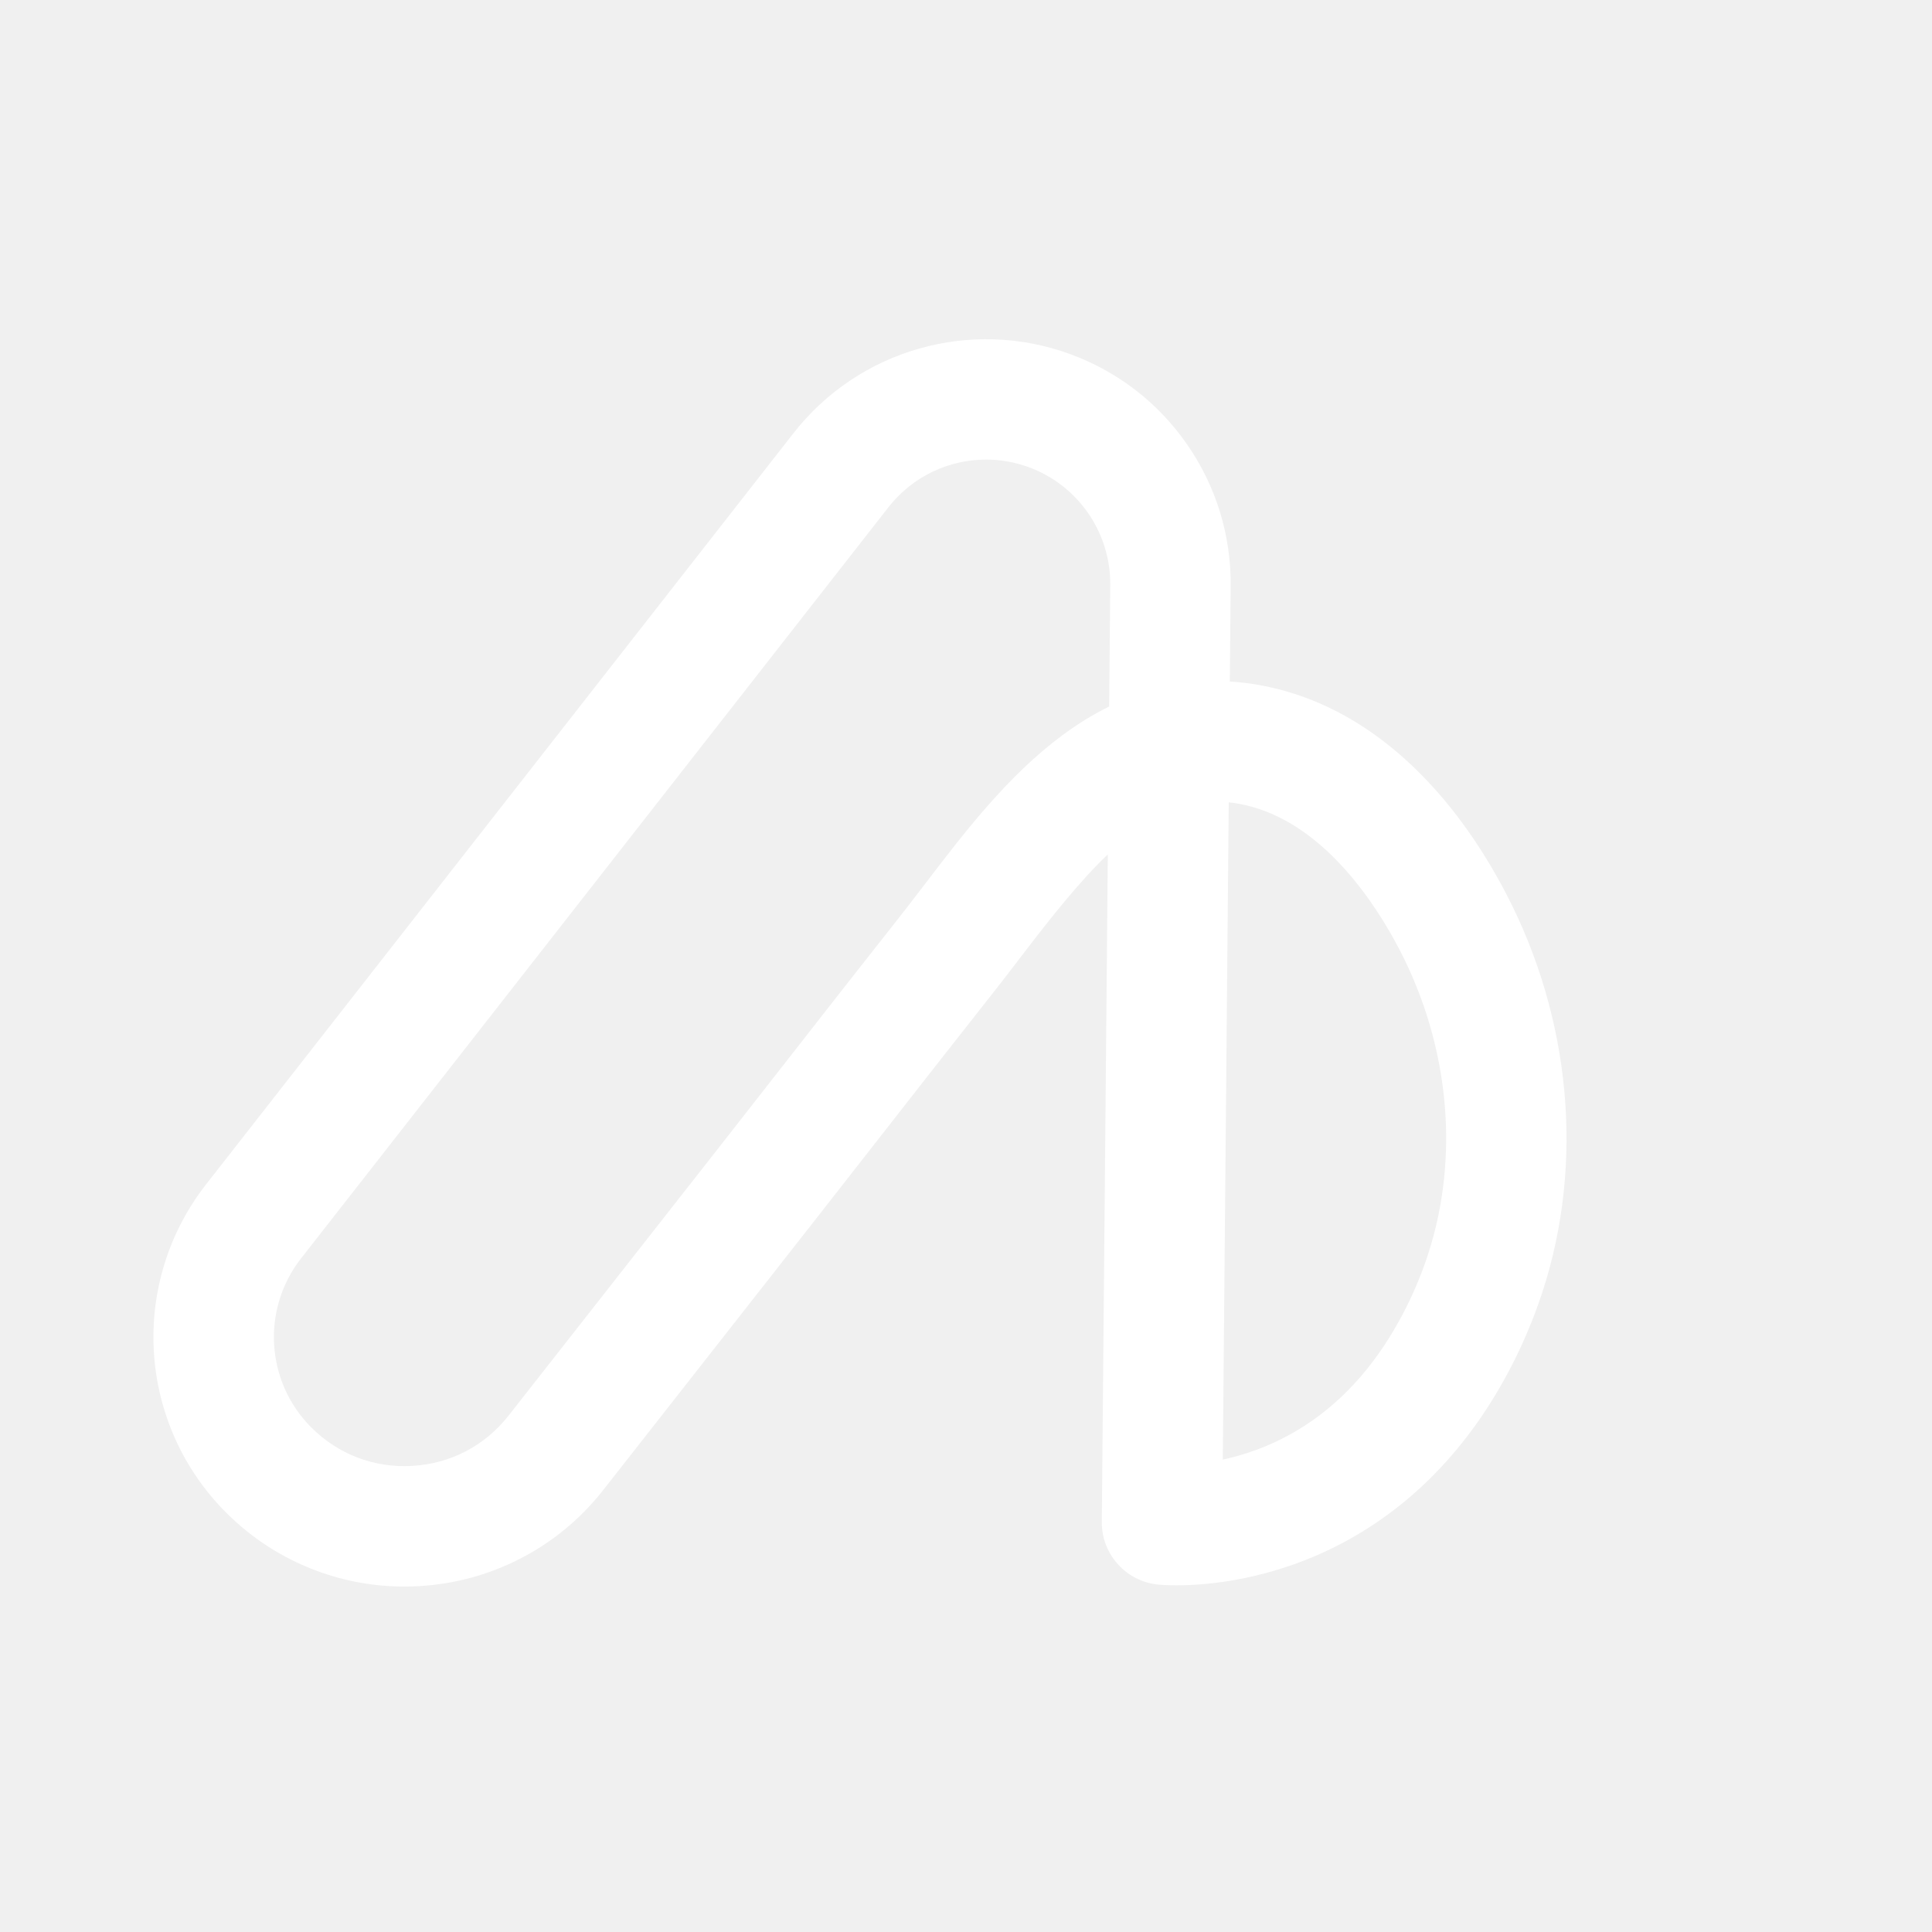
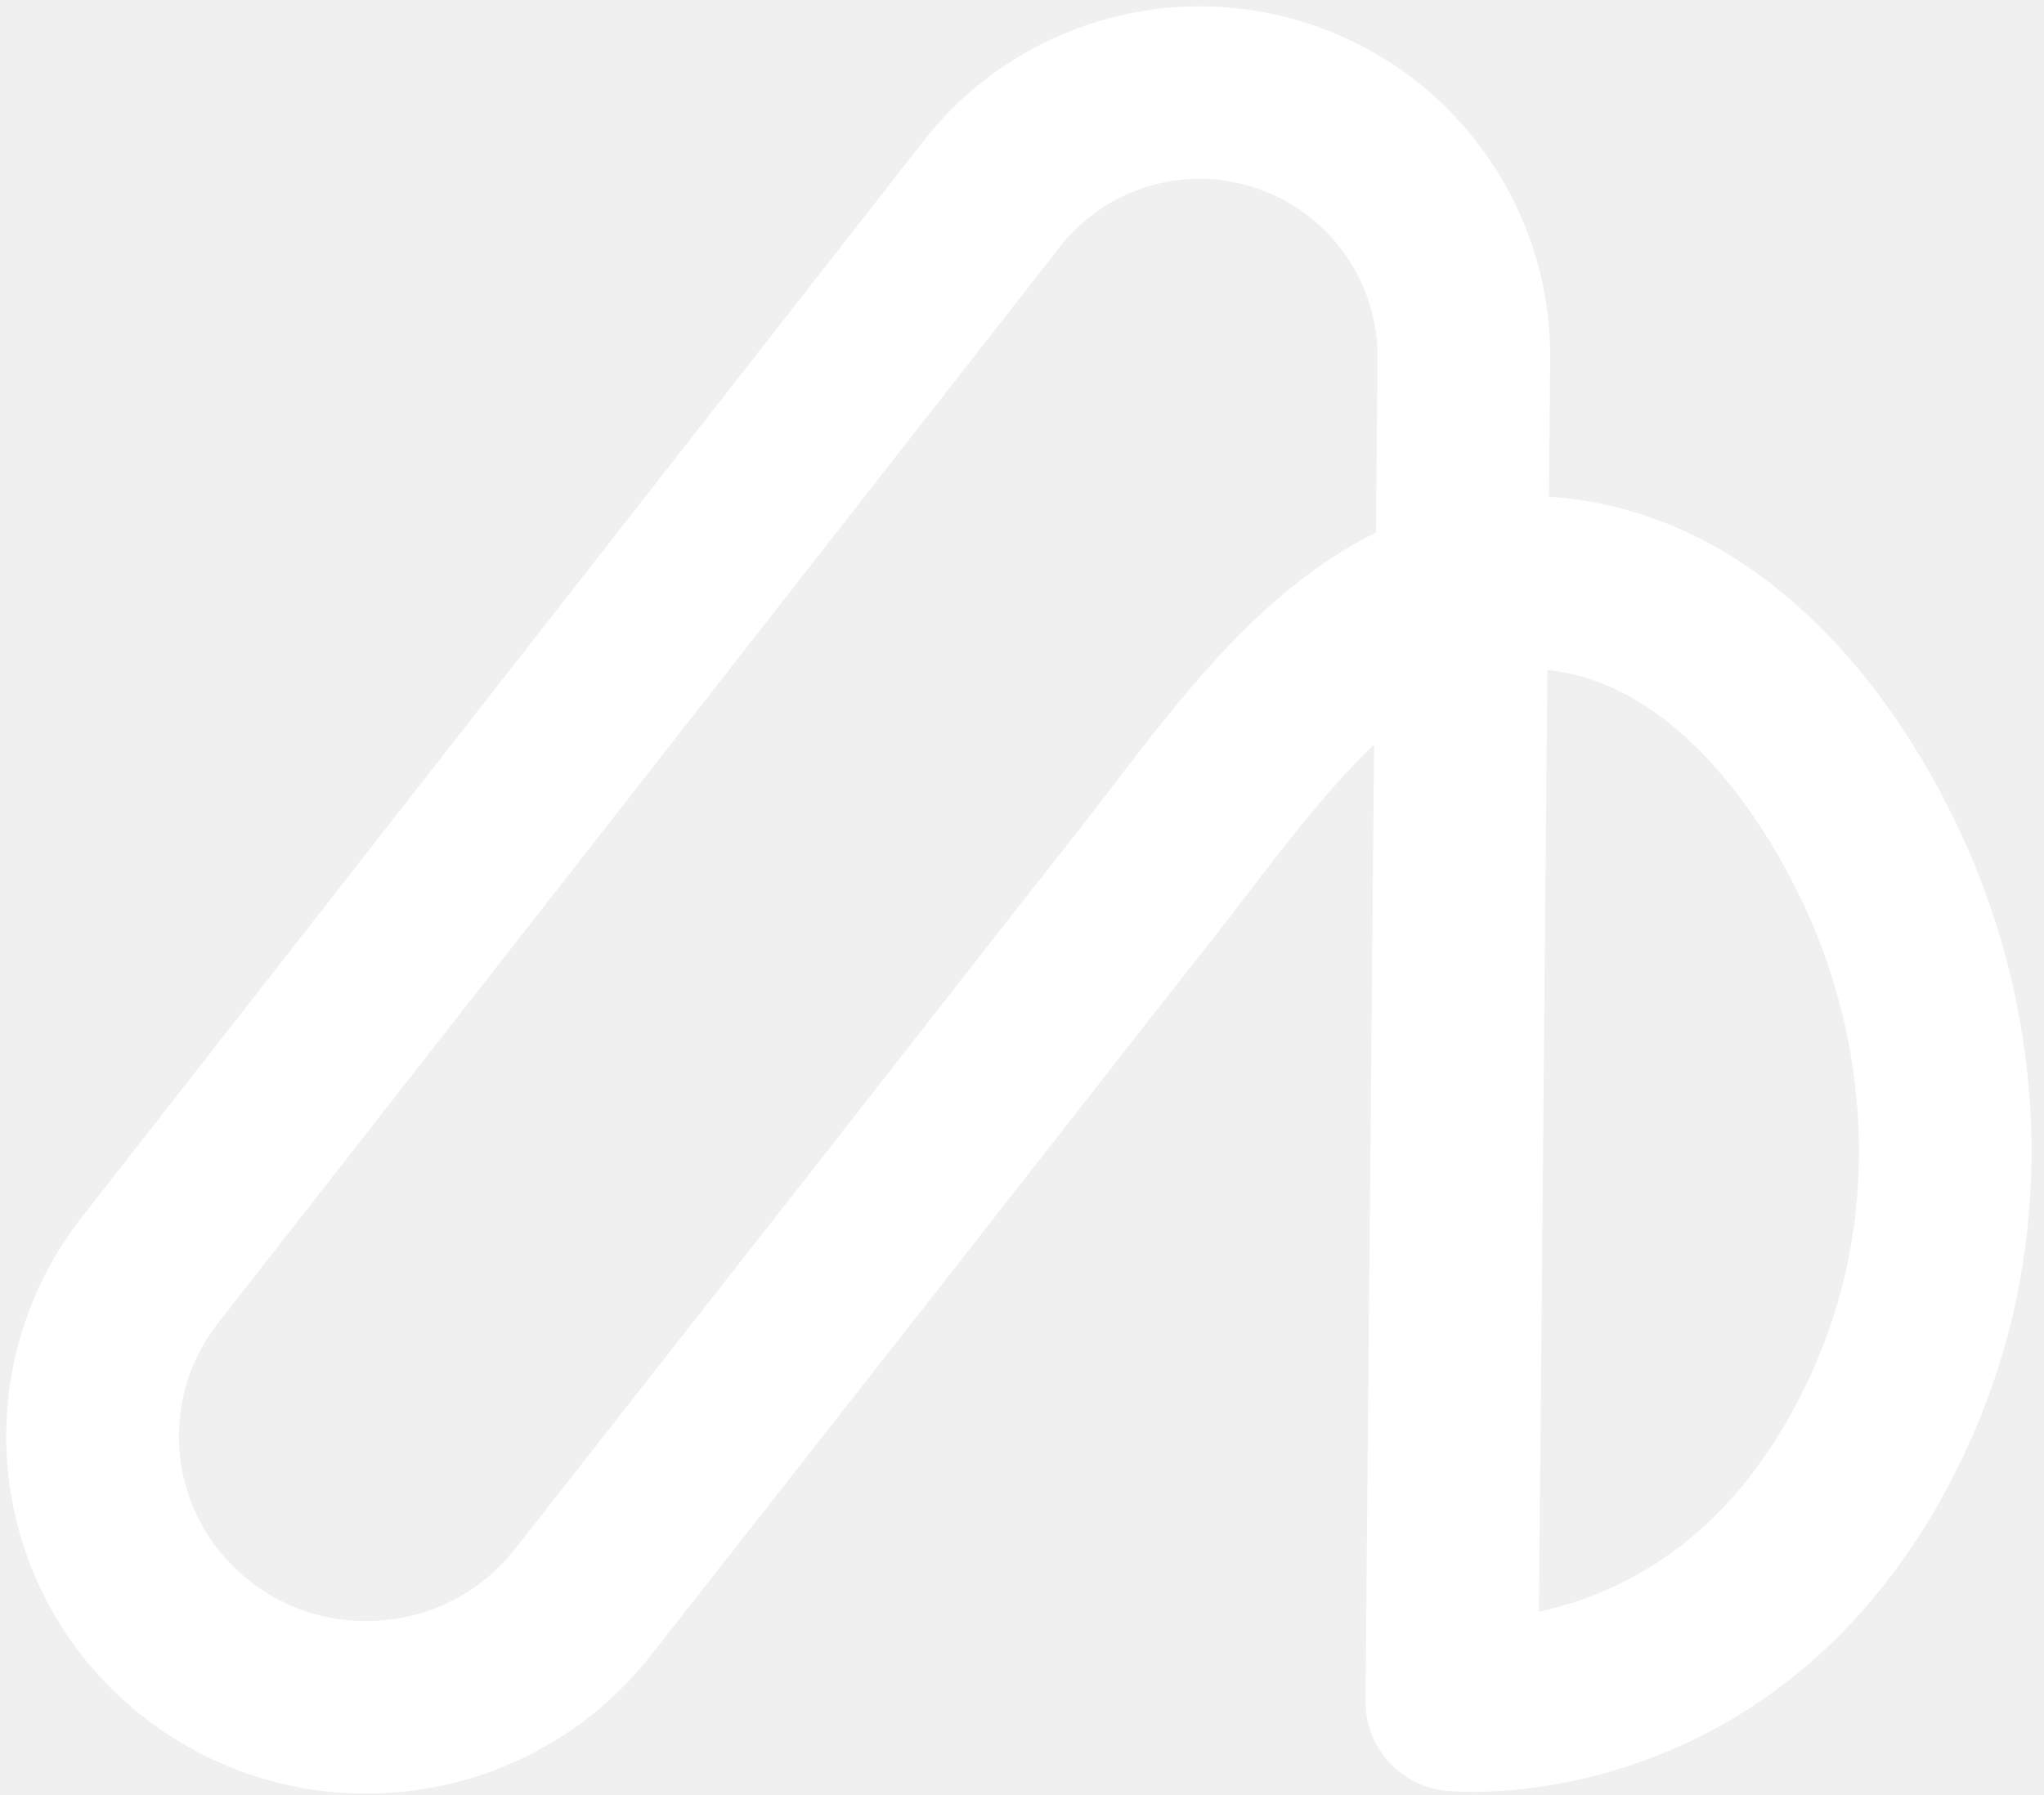
- <svg xmlns="http://www.w3.org/2000/svg" version="1.1" id="Layer_1" x="0px" y="0px" viewBox="0 0 3000 3000" style="enable-background:new 0 0 3000 3000;" xml:space="preserve">
-   <style type="text/css">
- 	.st0{fill:#FFFFFF;}
- </style>
-   <g>
-     <path class="st0" d="M627.86,2463.59c-46.47,0-92.03-8.15-135.75-24.32c-53.16-19.66-100.61-50.13-141.04-90.55   c-66.56-66.56-106.38-154.97-112.11-248.93c-5.73-93.96,23.05-186.55,81.04-260.71l912.17-1166.52   c24.97-31.93,54.67-59.49,88.29-81.93c32.84-21.91,68.76-38.52,106.78-49.35c38.02-10.83,77.31-15.65,116.76-14.34   c40.4,1.35,80.17,9.12,118.21,23.09c73.91,27.15,136.63,75.73,181.41,140.5s68.06,140.61,67.36,219.34l-1.34,148.39   c28.65,1.69,57.62,6.71,86.93,15.05c75.7,21.56,146.12,64.81,209.31,128.53c50.31,50.74,94.99,113.25,132.8,185.81   c100.75,193.34,121.44,418.36,56.77,617.39c-13.78,42.41-31.39,84.01-52.33,123.64c-43.35,82.05-98.38,150.7-163.55,204.05   c-53.02,43.41-112.53,76.59-176.89,98.63c-102.82,35.21-185.34,30.74-202.06,29.36c-50.42-3.67-90.21-46.26-89.74-97.43   l9.33-1036.62c-43.03,41.09-86.51,95.62-134.83,158.88c-13.59,17.8-27.64,36.2-41.39,53.6c-60.08,76.05-120.83,153.81-179.58,229   c-35.81,45.84-72.84,93.23-109.38,139.81l-318.93,406.53c-35.44,44.86-79.01,80.66-129.52,106.38   c-48.49,24.7-100.75,38.84-155.32,42.04C643.45,2463.36,635.64,2463.59,627.86,2463.59z M1531.03,713.65   c-58.02,0-114.17,26.3-151.54,74.1L467.32,1954.26c-61.6,78.78-54.73,191.51,15.98,262.22c41.99,41.99,97.77,63.21,157.05,59.74   c59.23-3.46,112.11-31,148.92-77.52l318.65-406.17c36.43-46.43,73.4-93.75,109.16-139.52c58.9-75.39,119.81-153.34,180.2-229.79   c12.8-16.2,25.77-33.19,39.51-51.18c59.77-78.26,127.51-166.96,212.32-229.95c23.98-17.81,48.4-32.82,73.18-45.01l1.7-188.91   c0.73-81.22-50.01-154.61-126.25-182.62C1575.87,717.53,1553.31,713.65,1531.03,713.65z M1907.96,1245.83l-9.19,1020.65   c15.6-3.36,32.7-8.06,50.67-14.63c96.28-35.17,173.11-106.01,228.35-210.54c15.94-30.17,29.34-61.82,39.82-94.07   c49.26-151.6,32.95-324.06-44.75-473.18c-35.68-68.47-112.68-188.21-227.5-220.91C1932.52,1249.51,1920.07,1247.08,1907.96,1245.83   z" />
-   </g>
+ <svg xmlns="http://www.w3.org/2000/svg" width="82" height="72" viewBox="0 0 82 72" fill="none">
+   <path d="M14.677 71.973C12.956 71.973 11.269 71.671 9.65 71.073C7.682 70.345 5.925 69.216 4.428 67.72C1.963 65.255 0.489 61.981 0.276 58.502C0.064 55.023 1.13 51.594 3.277 48.849L37.054 5.654C37.978 4.471 39.078 3.451 40.323 2.62C41.539 1.809 42.869 1.194 44.277 0.793C45.685 0.392 47.139 0.213 48.6 0.262C50.096 0.312 51.569 0.599 52.977 1.117C55.714 2.122 58.037 3.921 59.695 6.319C61.353 8.718 62.215 11.526 62.189 14.441L62.139 19.936C63.2 19.998 64.273 20.184 65.358 20.493C68.161 21.291 70.769 22.893 73.109 25.252C74.972 27.131 76.626 29.446 78.026 32.133C81.757 39.292 82.523 47.624 80.128 54.994C79.618 56.564 78.966 58.105 78.191 59.572C76.585 62.61 74.548 65.152 72.135 67.128C70.171 68.735 67.968 69.964 65.585 70.78C61.777 72.084 58.722 71.918 58.103 71.867C56.236 71.731 54.762 70.154 54.78 68.259L55.125 29.875C53.532 31.396 51.922 33.415 50.133 35.758C49.629 36.417 49.109 37.098 48.6 37.742C46.375 40.559 44.126 43.438 41.95 46.222C40.624 47.919 39.253 49.674 37.9 51.399L26.091 66.452C24.778 68.113 23.165 69.439 21.295 70.391C19.499 71.306 17.564 71.83 15.543 71.948C15.254 71.965 14.965 71.973 14.677 71.973ZM48.12 7.175C45.972 7.175 43.892 8.149 42.509 9.919L8.732 53.113C6.451 56.031 6.706 60.205 9.324 62.823C10.879 64.378 12.944 65.164 15.139 65.035C17.333 64.907 19.291 63.887 20.654 62.165L32.453 47.125C33.802 45.406 35.171 43.653 36.495 41.959C38.676 39.167 40.931 36.281 43.167 33.45C43.641 32.85 44.122 32.221 44.63 31.555C46.844 28.657 49.352 25.372 52.492 23.04C53.38 22.38 54.285 21.825 55.202 21.373L55.265 14.378C55.292 11.371 53.413 8.653 50.59 7.616C49.78 7.319 48.945 7.175 48.12 7.175ZM62.077 26.881L61.737 64.674C62.315 64.55 62.948 64.376 63.613 64.133C67.178 62.831 70.023 60.207 72.069 56.337C72.659 55.22 73.155 54.048 73.543 52.853C75.367 47.24 74.763 40.854 71.886 35.332C70.565 32.797 67.714 28.363 63.462 27.152C62.987 27.017 62.526 26.927 62.077 26.881Z" fill="white" />
</svg>
